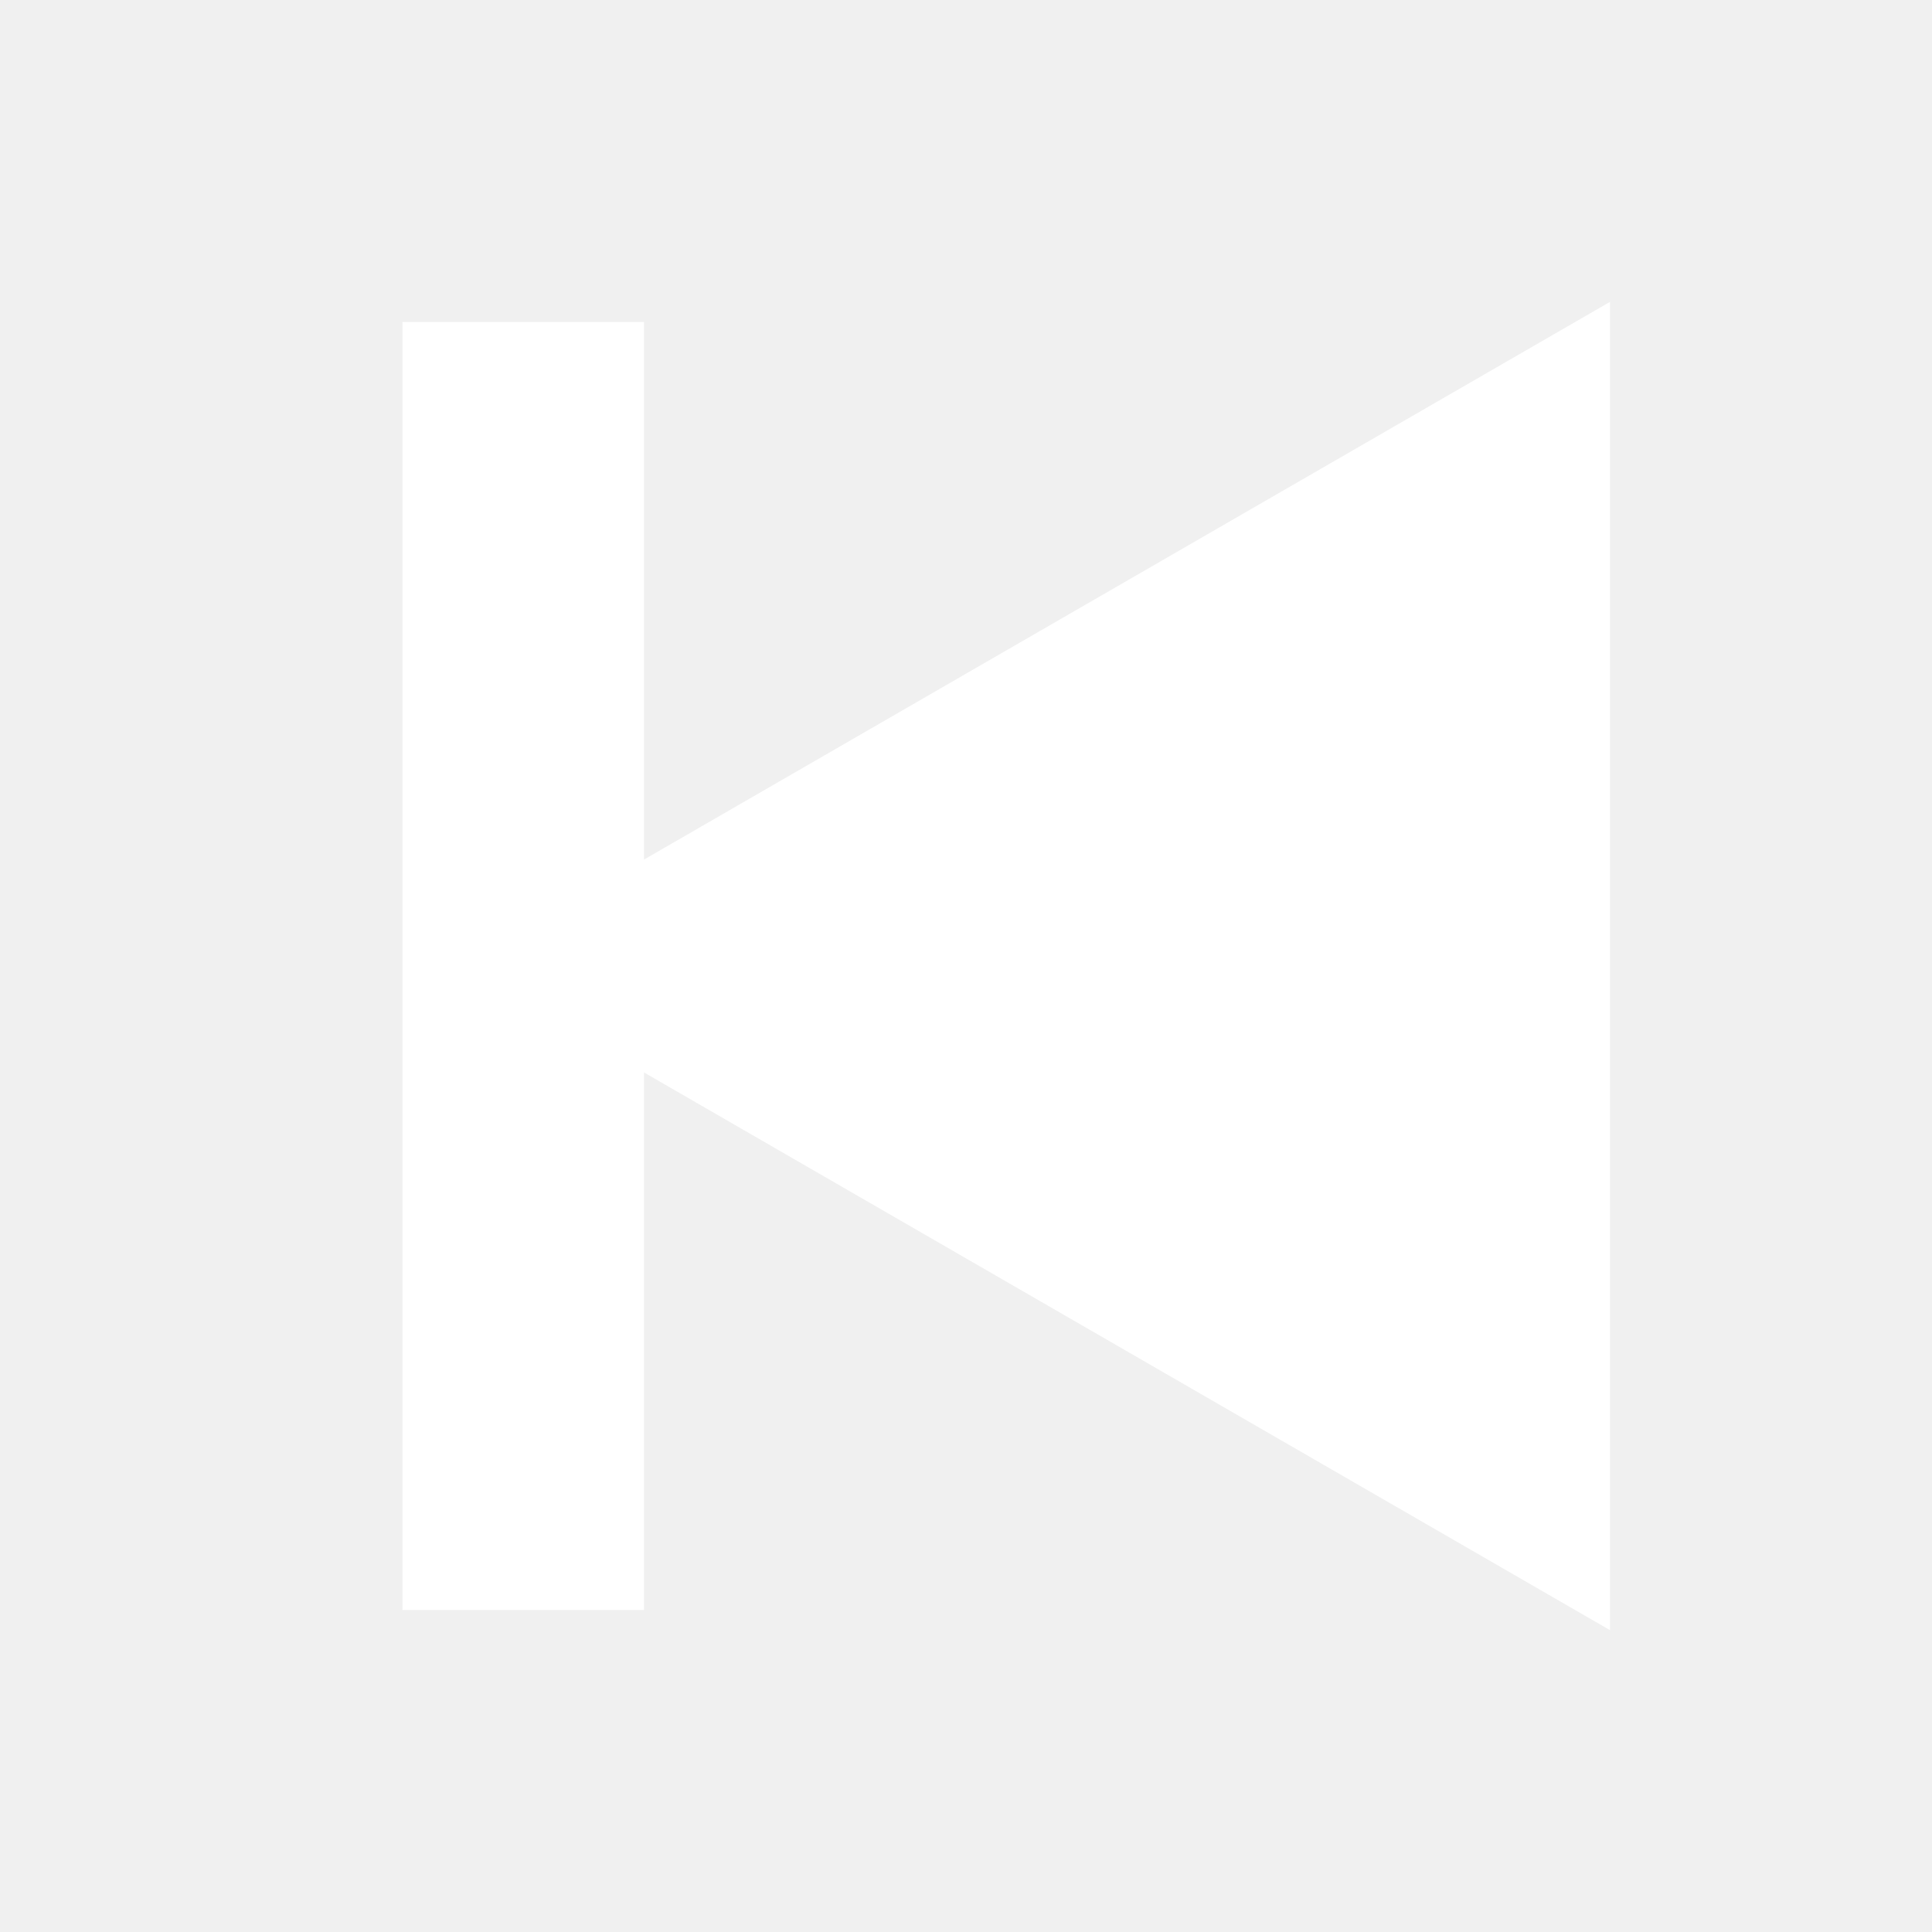
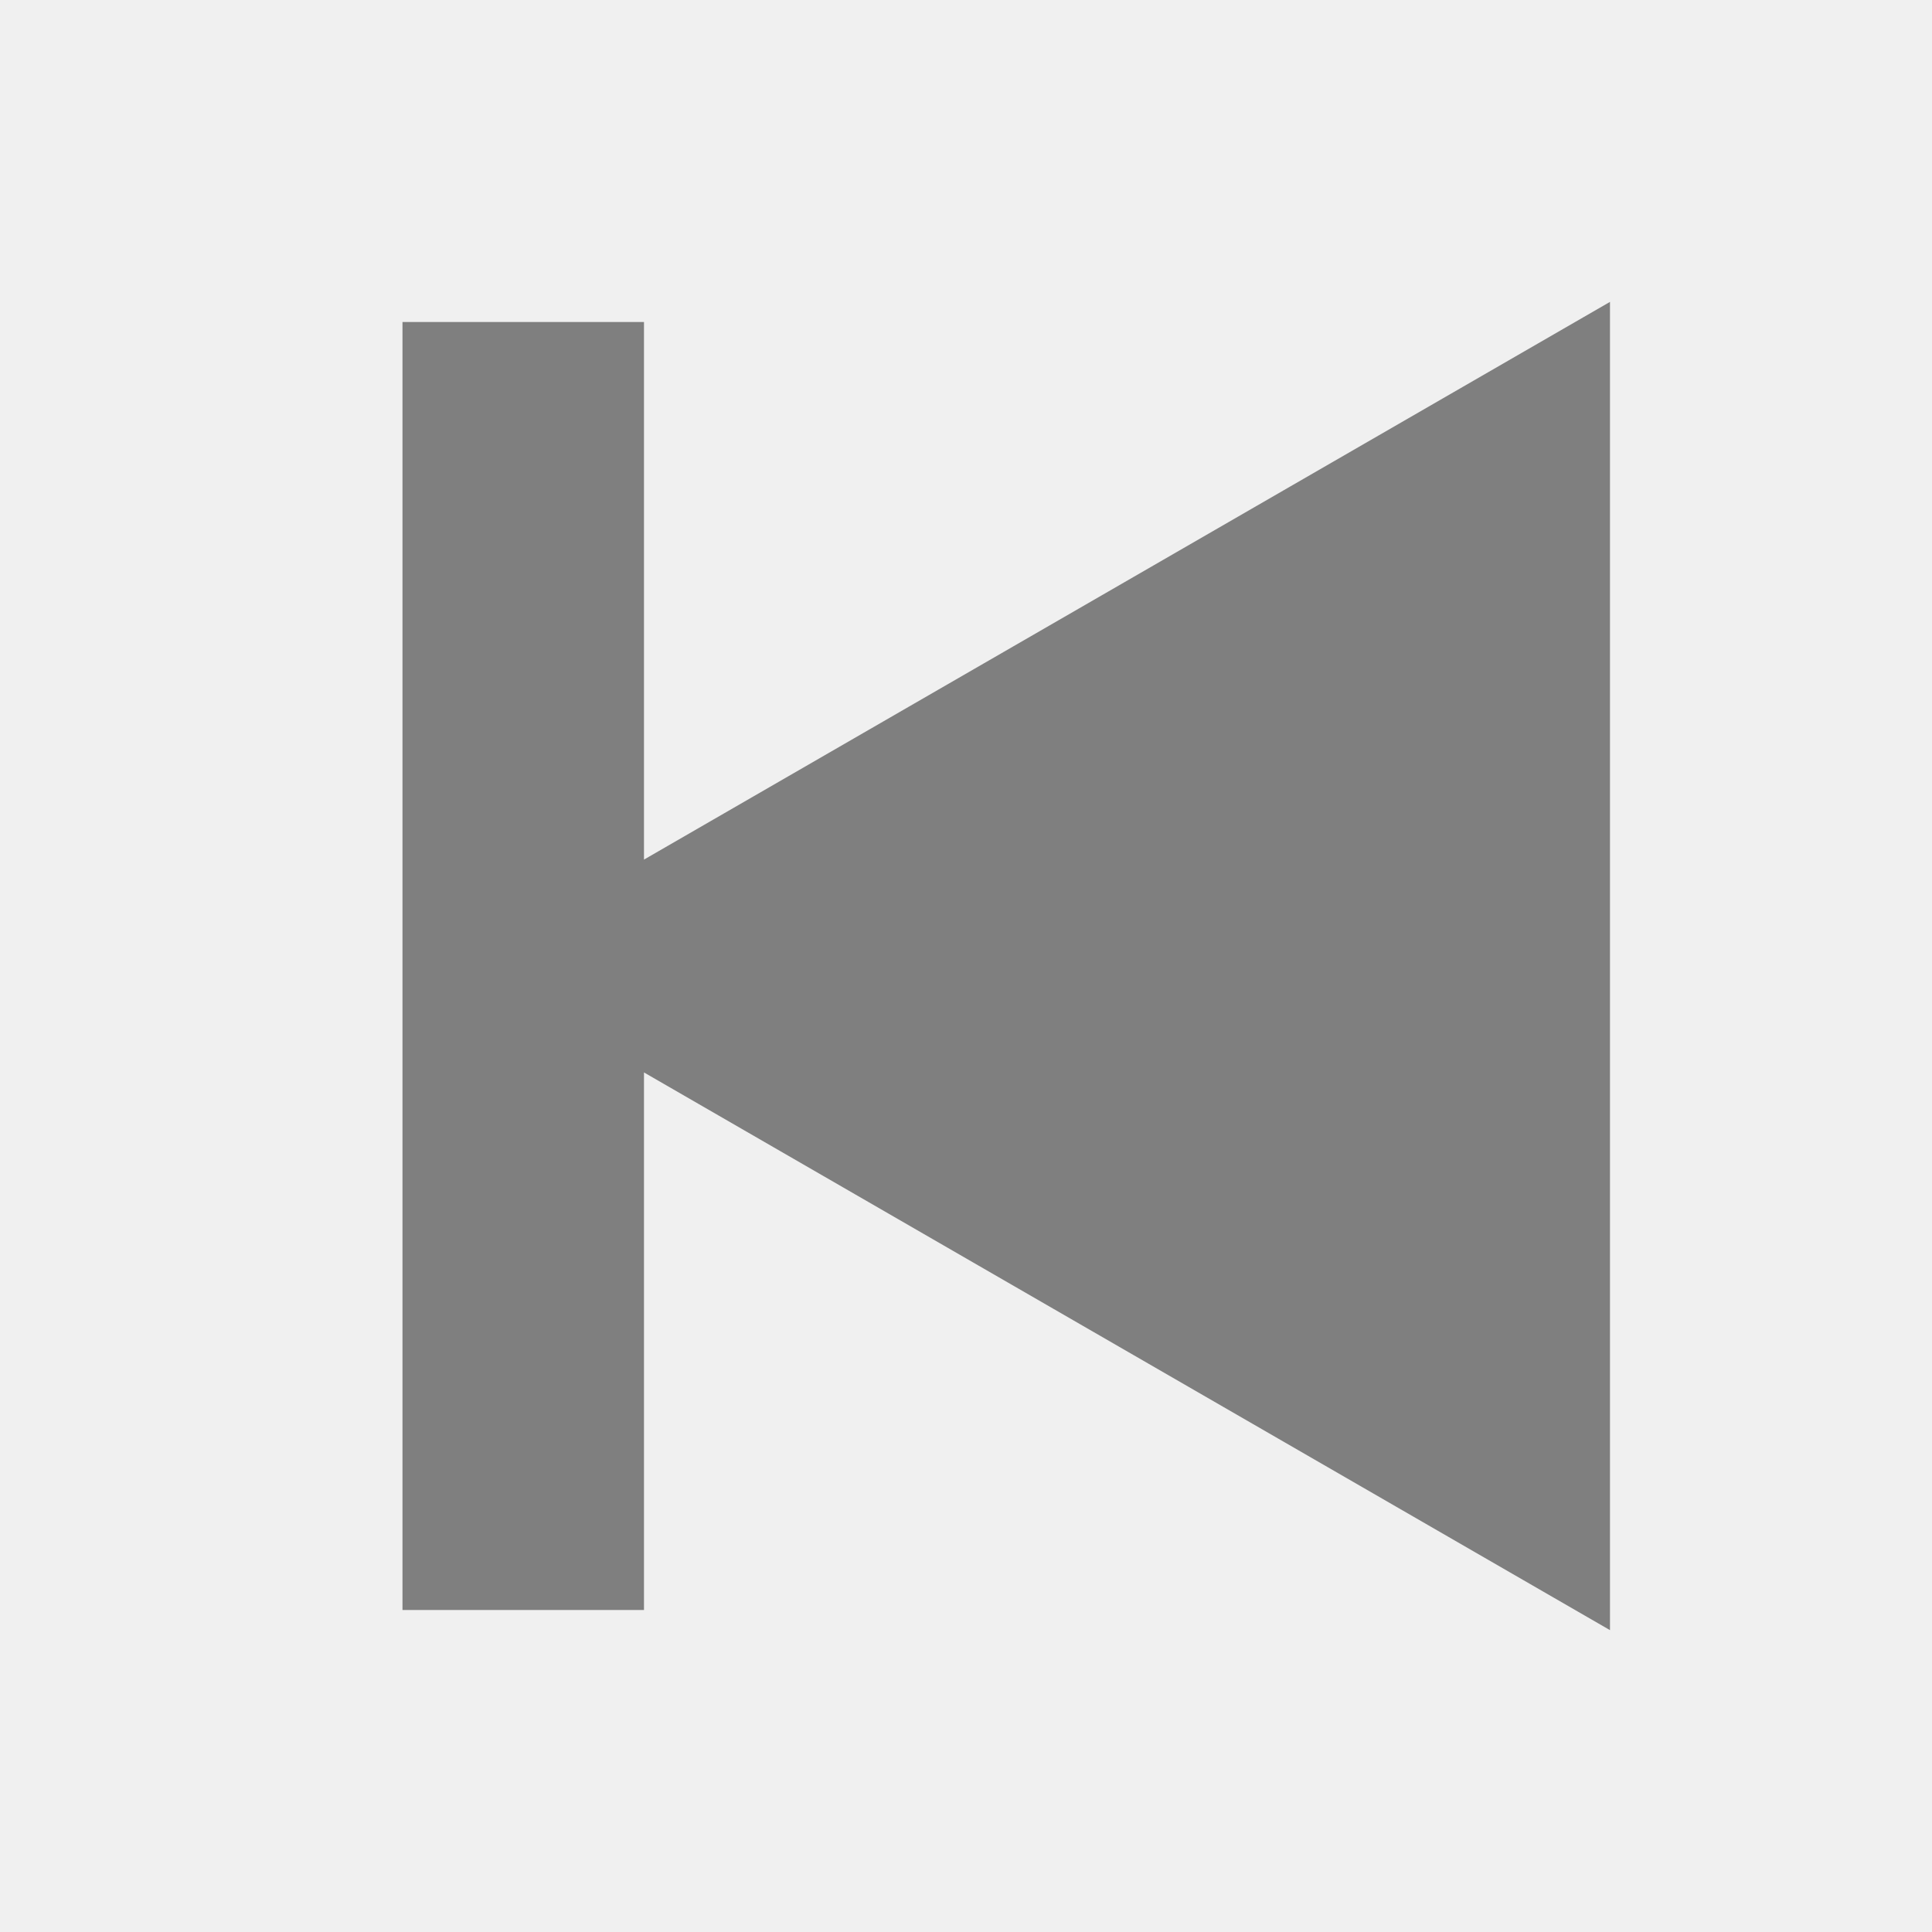
<svg xmlns="http://www.w3.org/2000/svg" viewBox="0 0 32 32" height="32" width="32" xml:space="preserve" id="svg2" version="1.1">
  <defs id="defs6">
    <clipPath id="clipPath18" clipPathUnits="userSpaceOnUse">
      <path id="path16" d="M 0,24 H 24 V 0 H 0 Z" />
    </clipPath>
    <clipPath id="clipPath26" clipPathUnits="userSpaceOnUse">
      <path id="path24" d="M 1.52588e-5,24 H 24 V 0 H 1.52588e-5 Z" />
    </clipPath>
  </defs>
  <g transform="matrix(1.333333,0,0,-1.333333,0,32)" id="g10">
    <g id="g12">
      <g clip-path="url(#clipPath18)" id="g14">
        <g id="g20">
          <g id="g22" />
          <g id="g30">
            <g style="opacity:0" id="g28" clip-path="url(#clipPath26)" />
          </g>
        </g>
      </g>
    </g>
    <g transform="translate(19.9998,20.2498)" id="g32">
-       <path id="path34" style="fill:#FFF;fill-opacity:1;fill-rule:nonzero;stroke:none" d="m 0,0 -12,-6.928 v 6.678 h -3 v -16 h 3 v 6.678 L 0,-16.5 Z" />
+       <path id="path34" style="fill:#7F7F7F;fill-opacity:1;fill-rule:nonzero;stroke:none" d="m 0,0 -12,-6.928 v 6.678 h -3 v -16 h 3 v 6.678 L 0,-16.5 Z" />
    </g>
  </g>
</svg>
